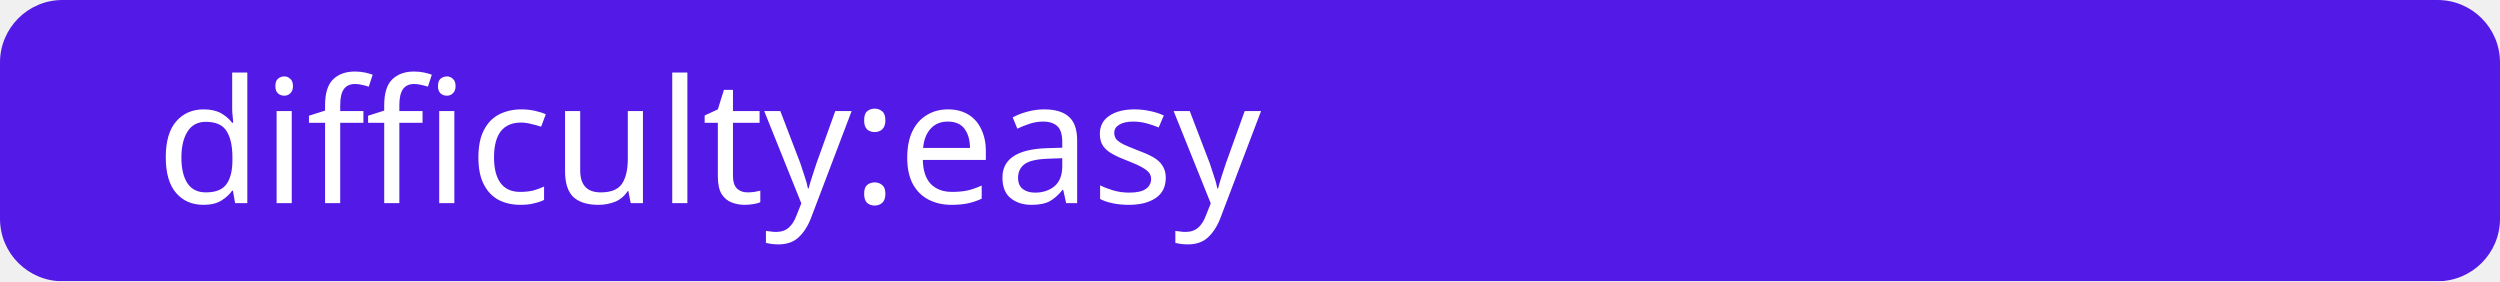
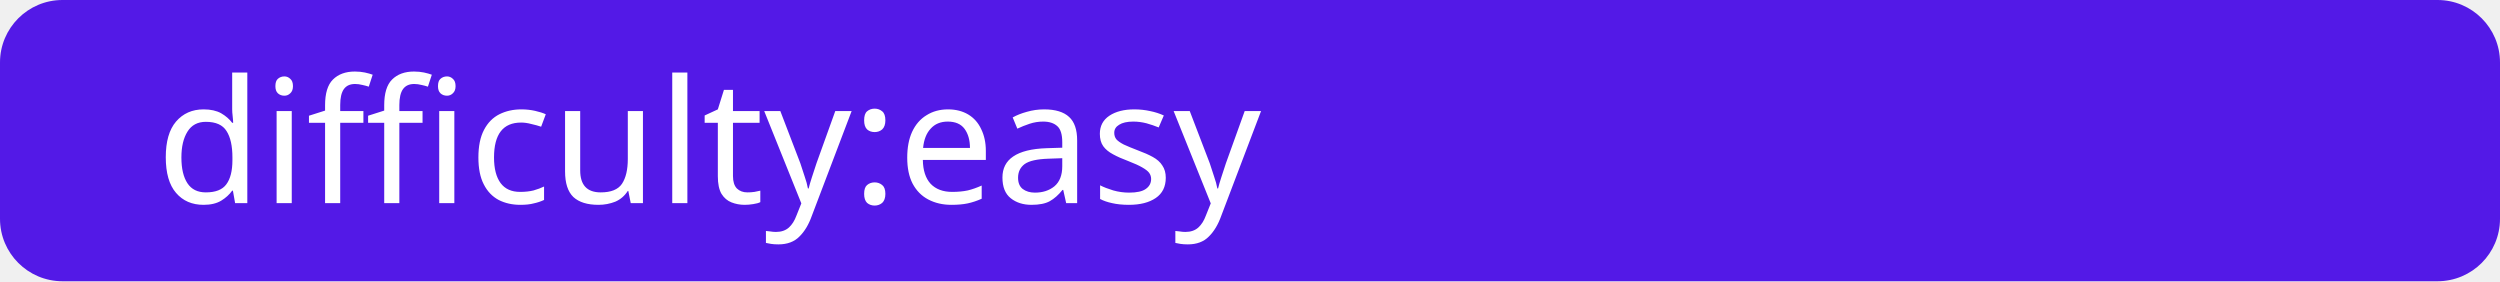
<svg xmlns="http://www.w3.org/2000/svg" width="160" height="18">
-   <mask id="a">
-     <rect width="160" height="18" rx="4" fill="#fff" />
-   </mask>
-   <g mask="url(#a)">
-     <path fill="#5319e7" d="M0 0h160v18H0z" />
-   </g>
  <g fill="#ffffff" font-family="sans-serif" font-size="11">
+     <rect width="160" height="18" rx="4" fill="#5319e7">
+       </rect>
    <text x="10" y="13">difficulty:easy</text>
  </g>
</svg>
